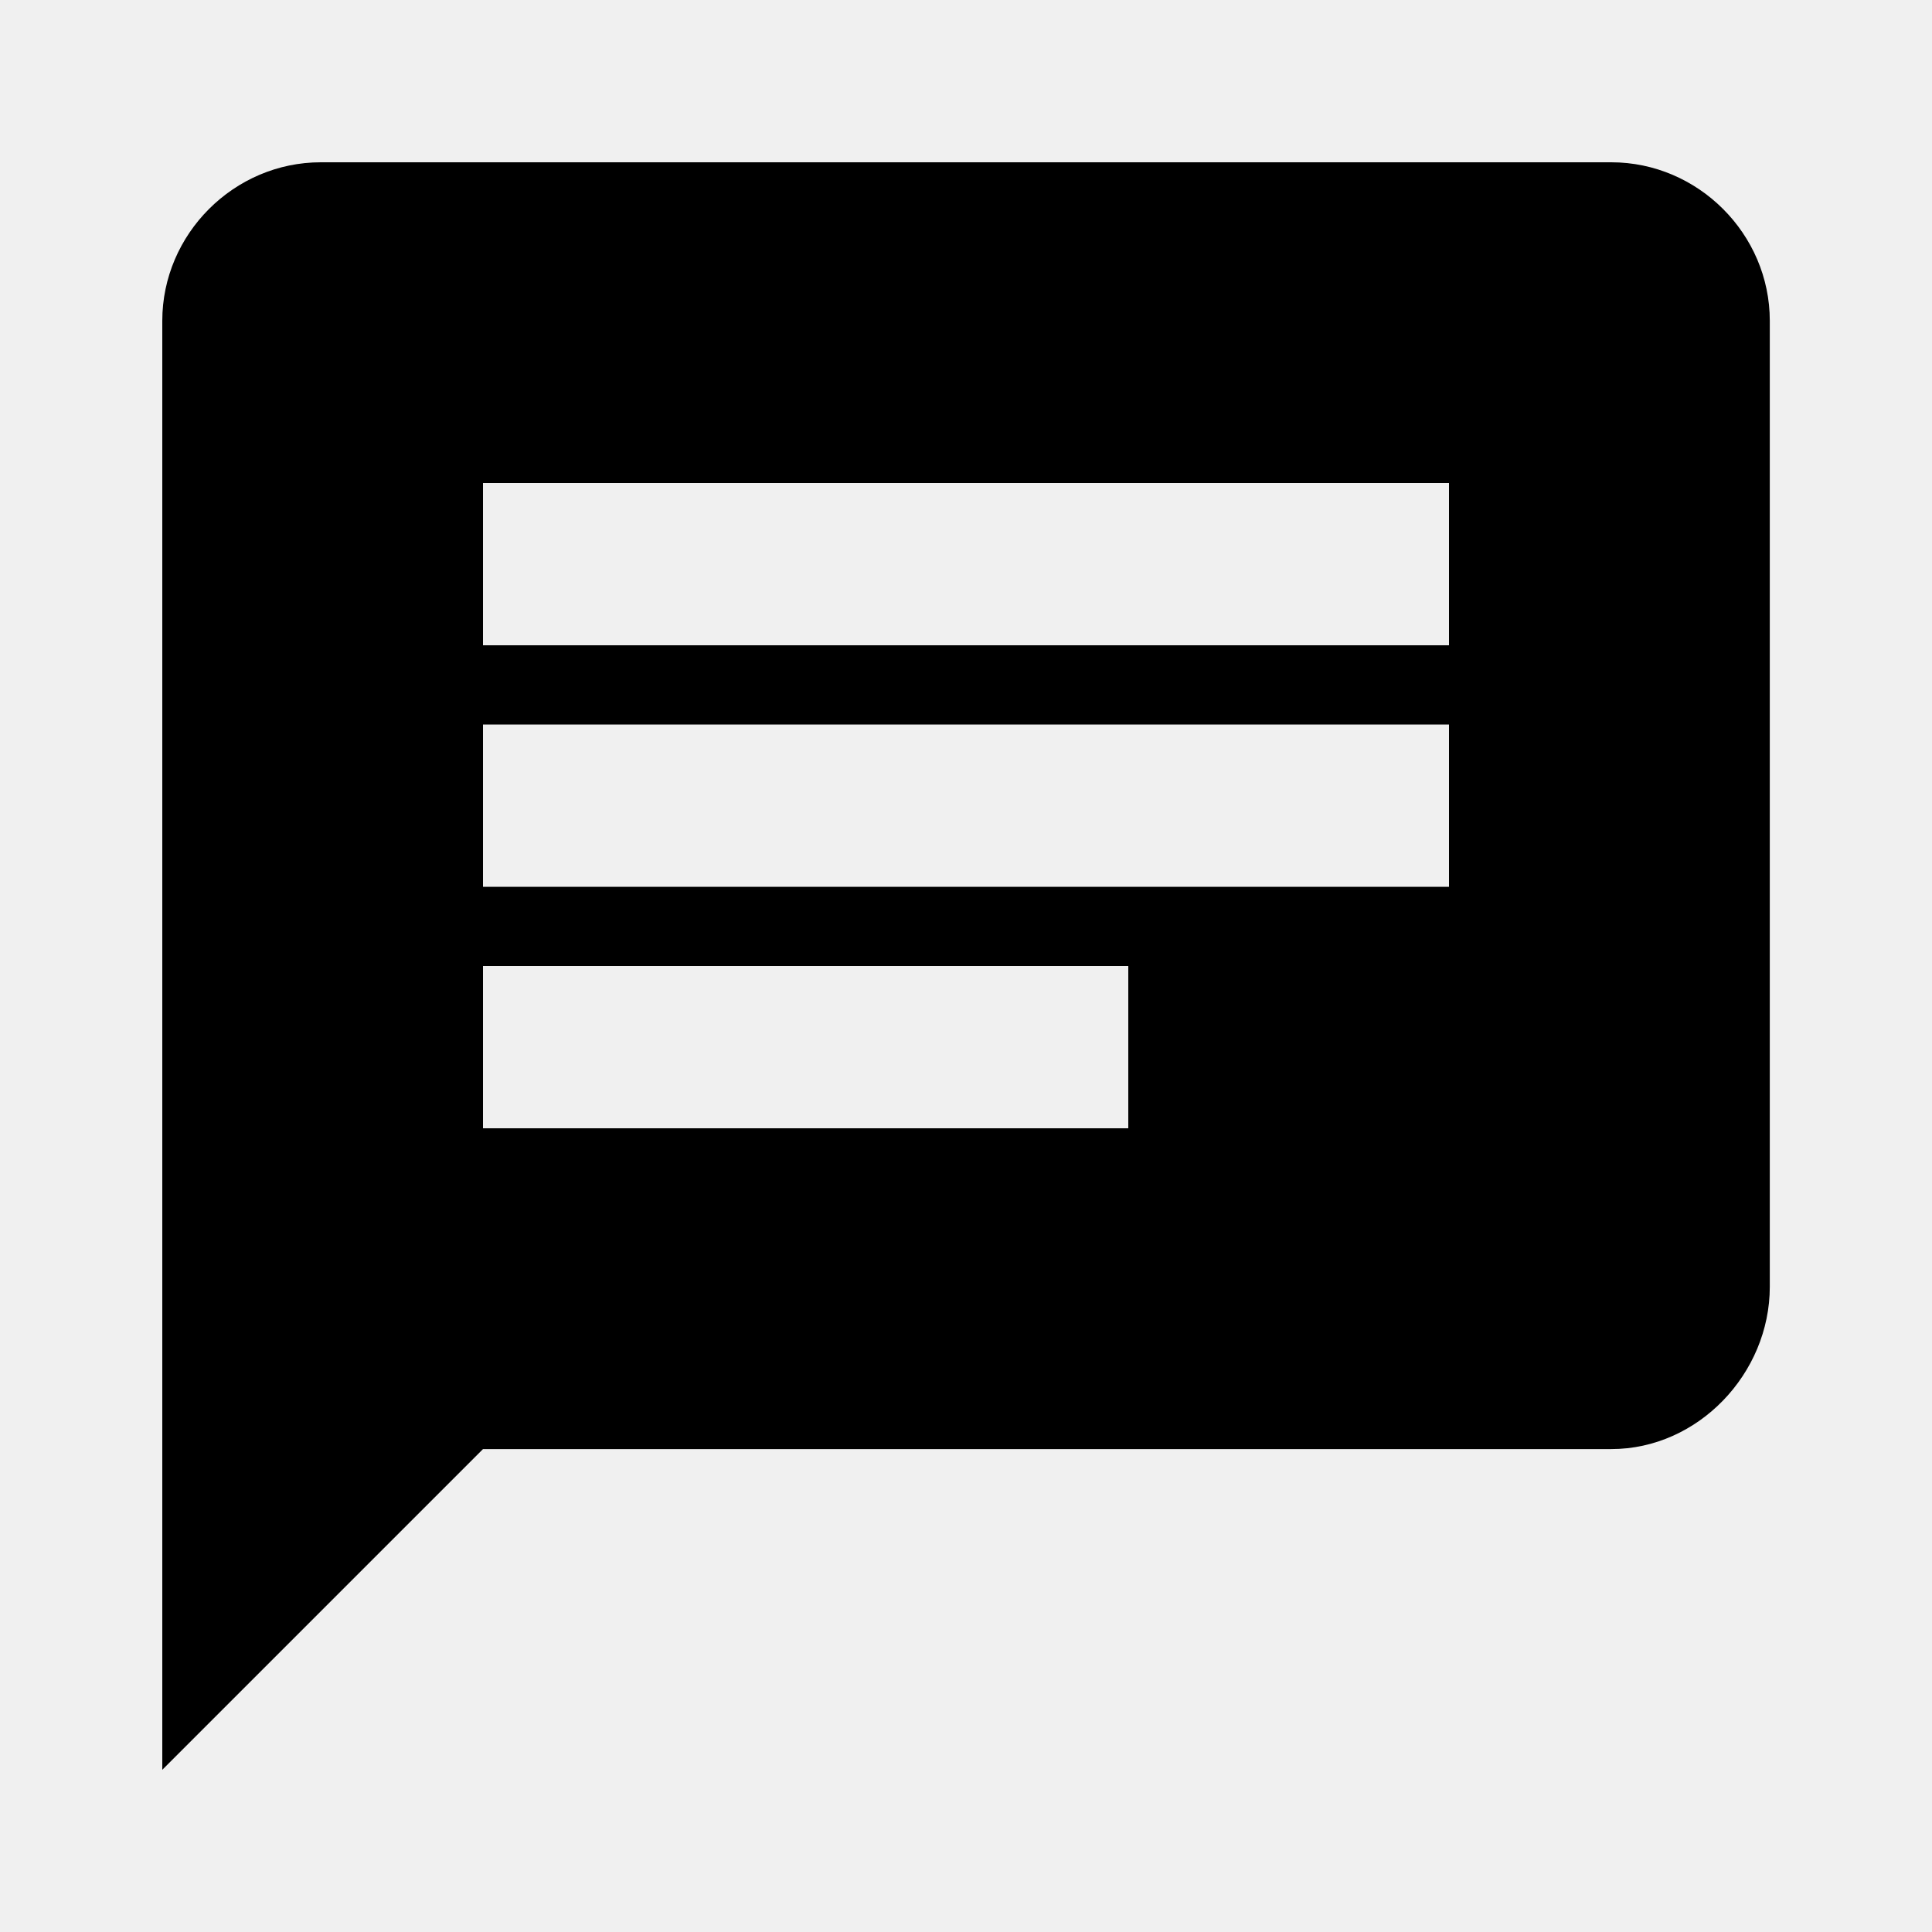
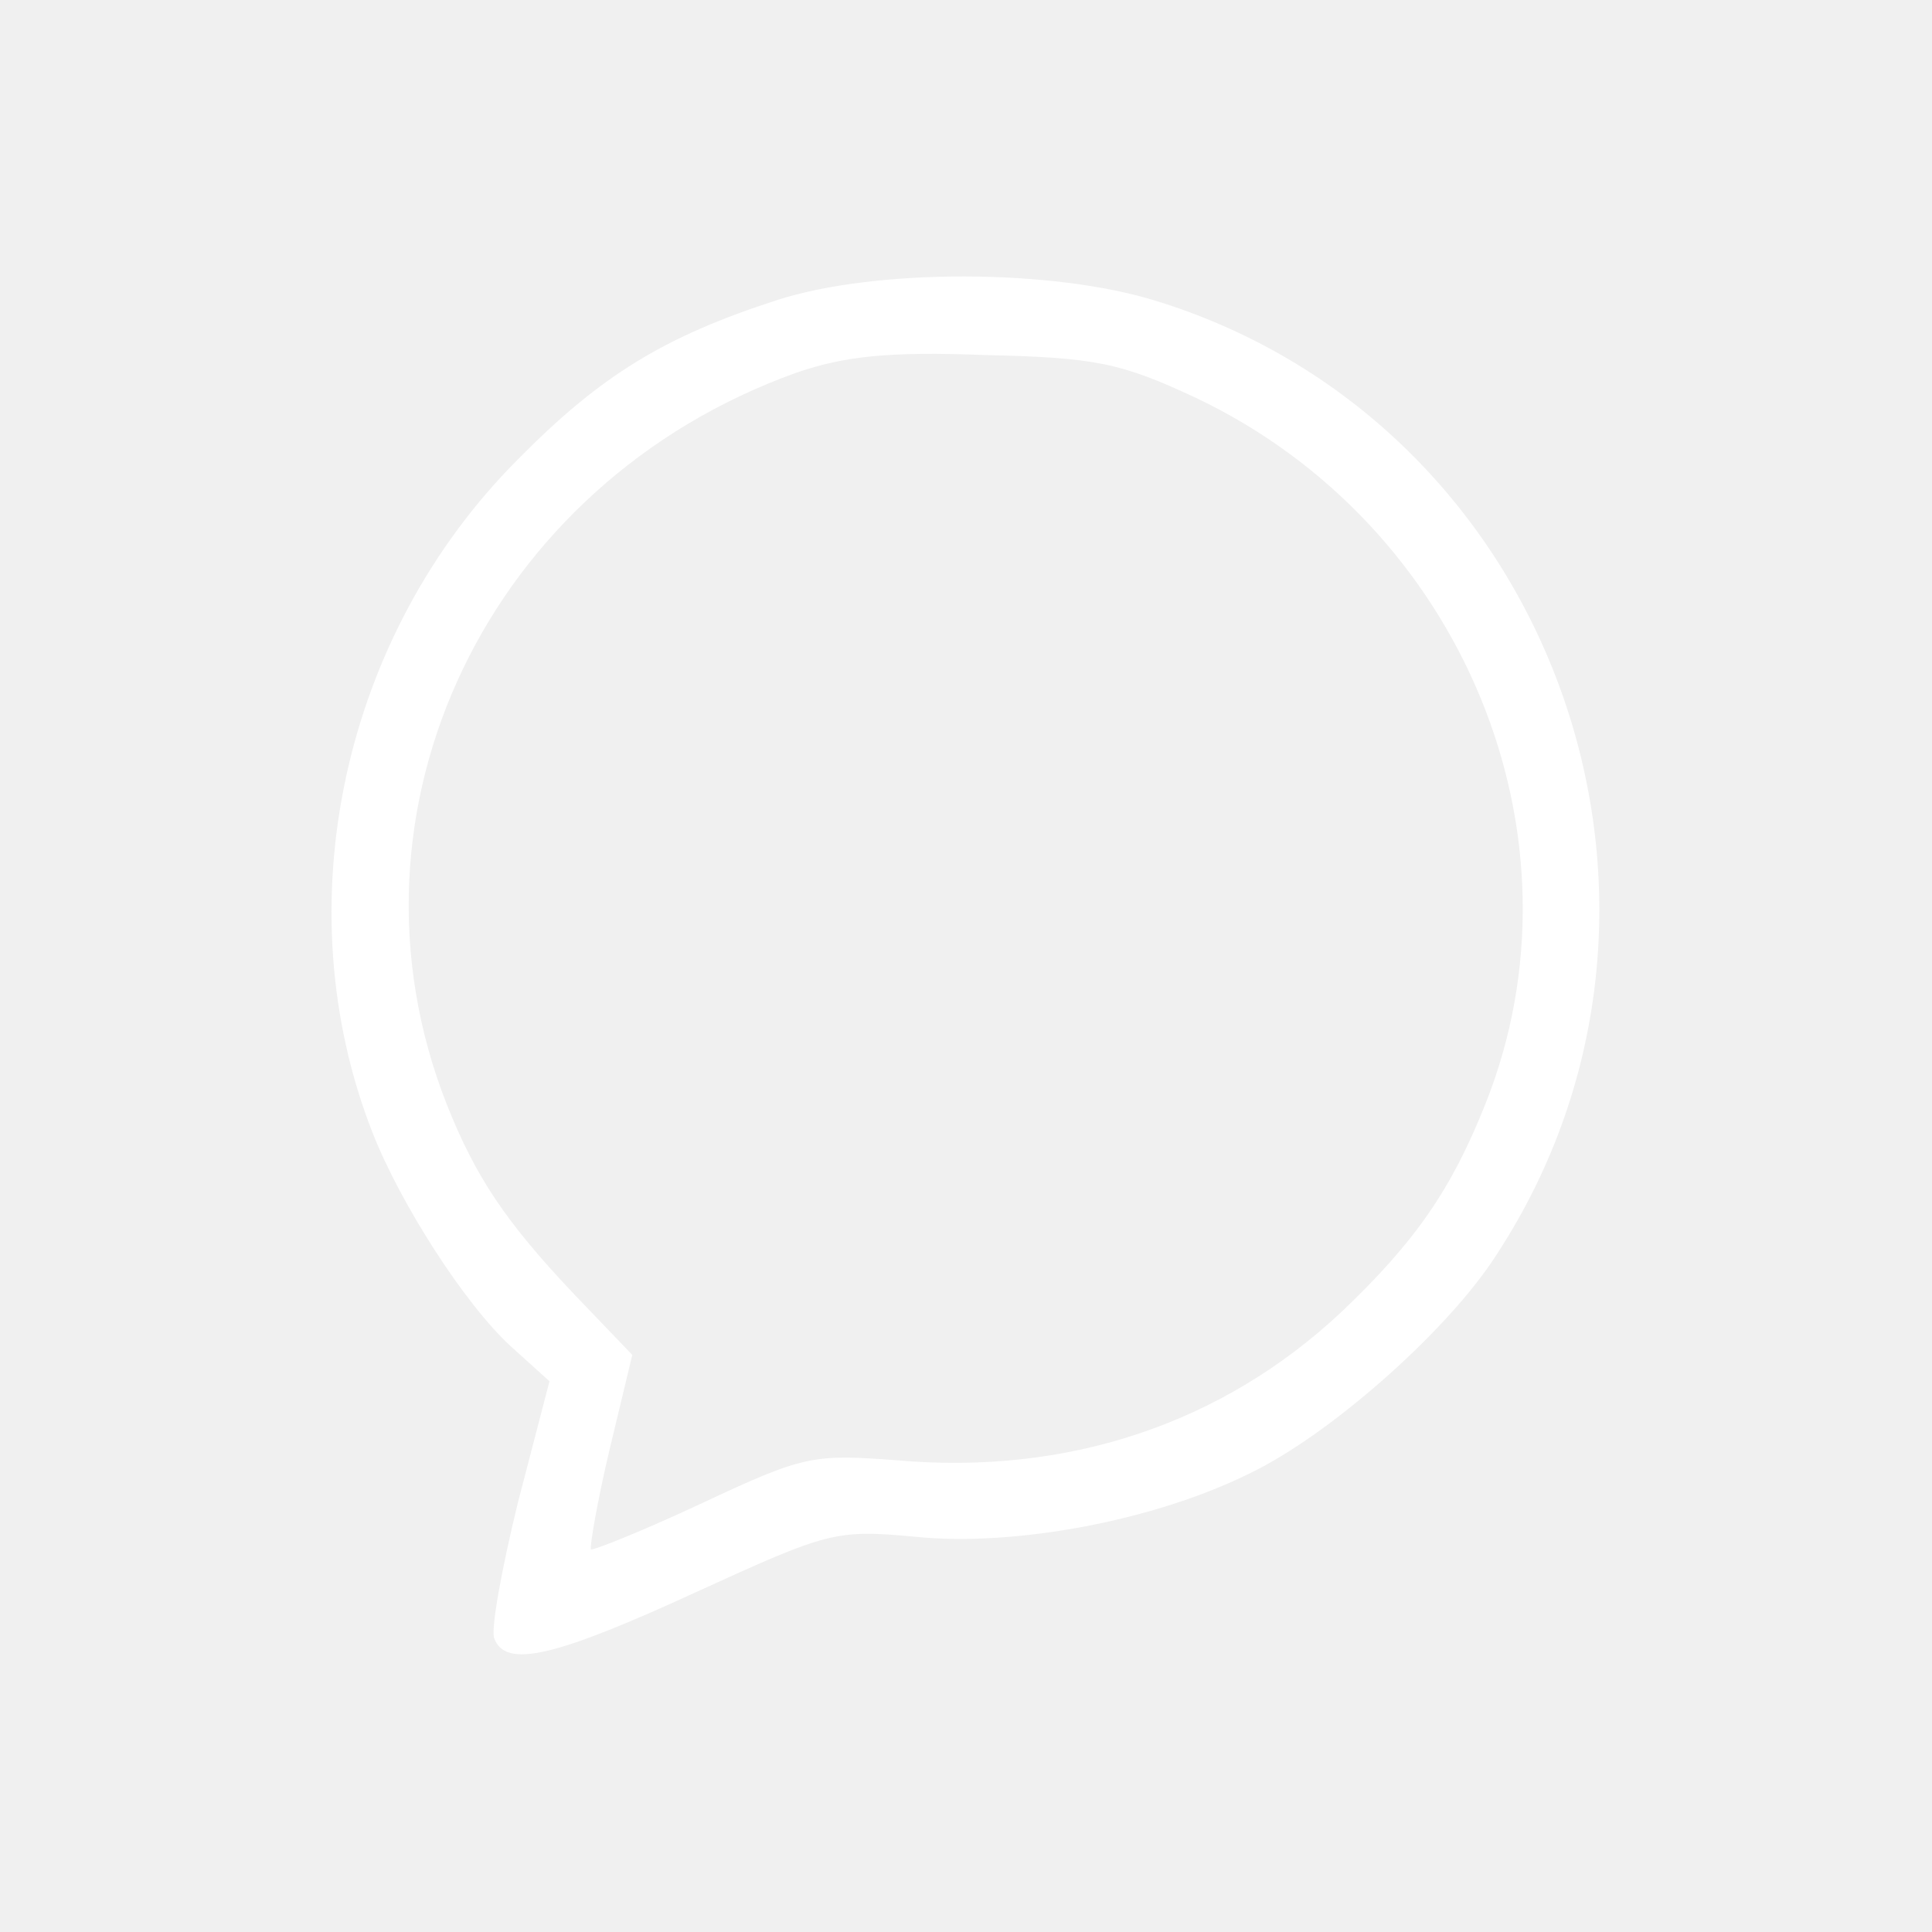
- <svg xmlns="http://www.w3.org/2000/svg" version="1.1" width="24" height="24" viewBox="0 0 24 24">
-   <path d="M18 8.016v-2.016h-12v2.016h12zM14.016 14.016v-2.016h-8.016v2.016h8.016zM6 9v2.016h12v-2.016h-12zM20.016 2.016c1.078 0 1.969 0.891 1.969 1.969v12c0 1.078-0.891 2.016-1.969 2.016h-14.016l-3.984 3.984v-18c0-1.078 0.891-1.969 1.969-1.969h16.031z" />
+ <svg xmlns="http://www.w3.org/2000/svg" version="1.0" width="154pt" height="154pt" viewBox="0 0 154 154" preserveAspectRatio="xMidYMid meet">
+   <g transform="translate(0,154) scale(0.1,-0.1)" fill="#FFF" stroke="none">
+     <path d="M620 1301 c-90 -29 -141 -60 -207 -127 -140 -140 -187 -356 -116 -537 22 -56 73 -136 110 -170 l31 -28 -25 -96 c-13 -53 -22 -102 -19 -109 9 -24 48 -15 161 37 105 48 111 50 175 44 79 -8 191 13 267 51 62 30 152 109 192 168 188 279 53 667 -267 766 -83 26 -224 26 -302 1z m333 -78 c213 -101 316 -350 231 -563 -27 -68 -56 -110 -115 -166 -95 -89 -218 -130 -354 -118 -67 5 -74 4 -155 -34 -47 -22 -87 -38 -89 -37 -1 2 5 38 15 80 l18 75 -46 48 c-55 58 -79 94 -102 152 -92 234 33 495 279 583 38 13 73 17 150 14 88 -2 108 -6 168 -34z" />
+   </g>
</svg>
